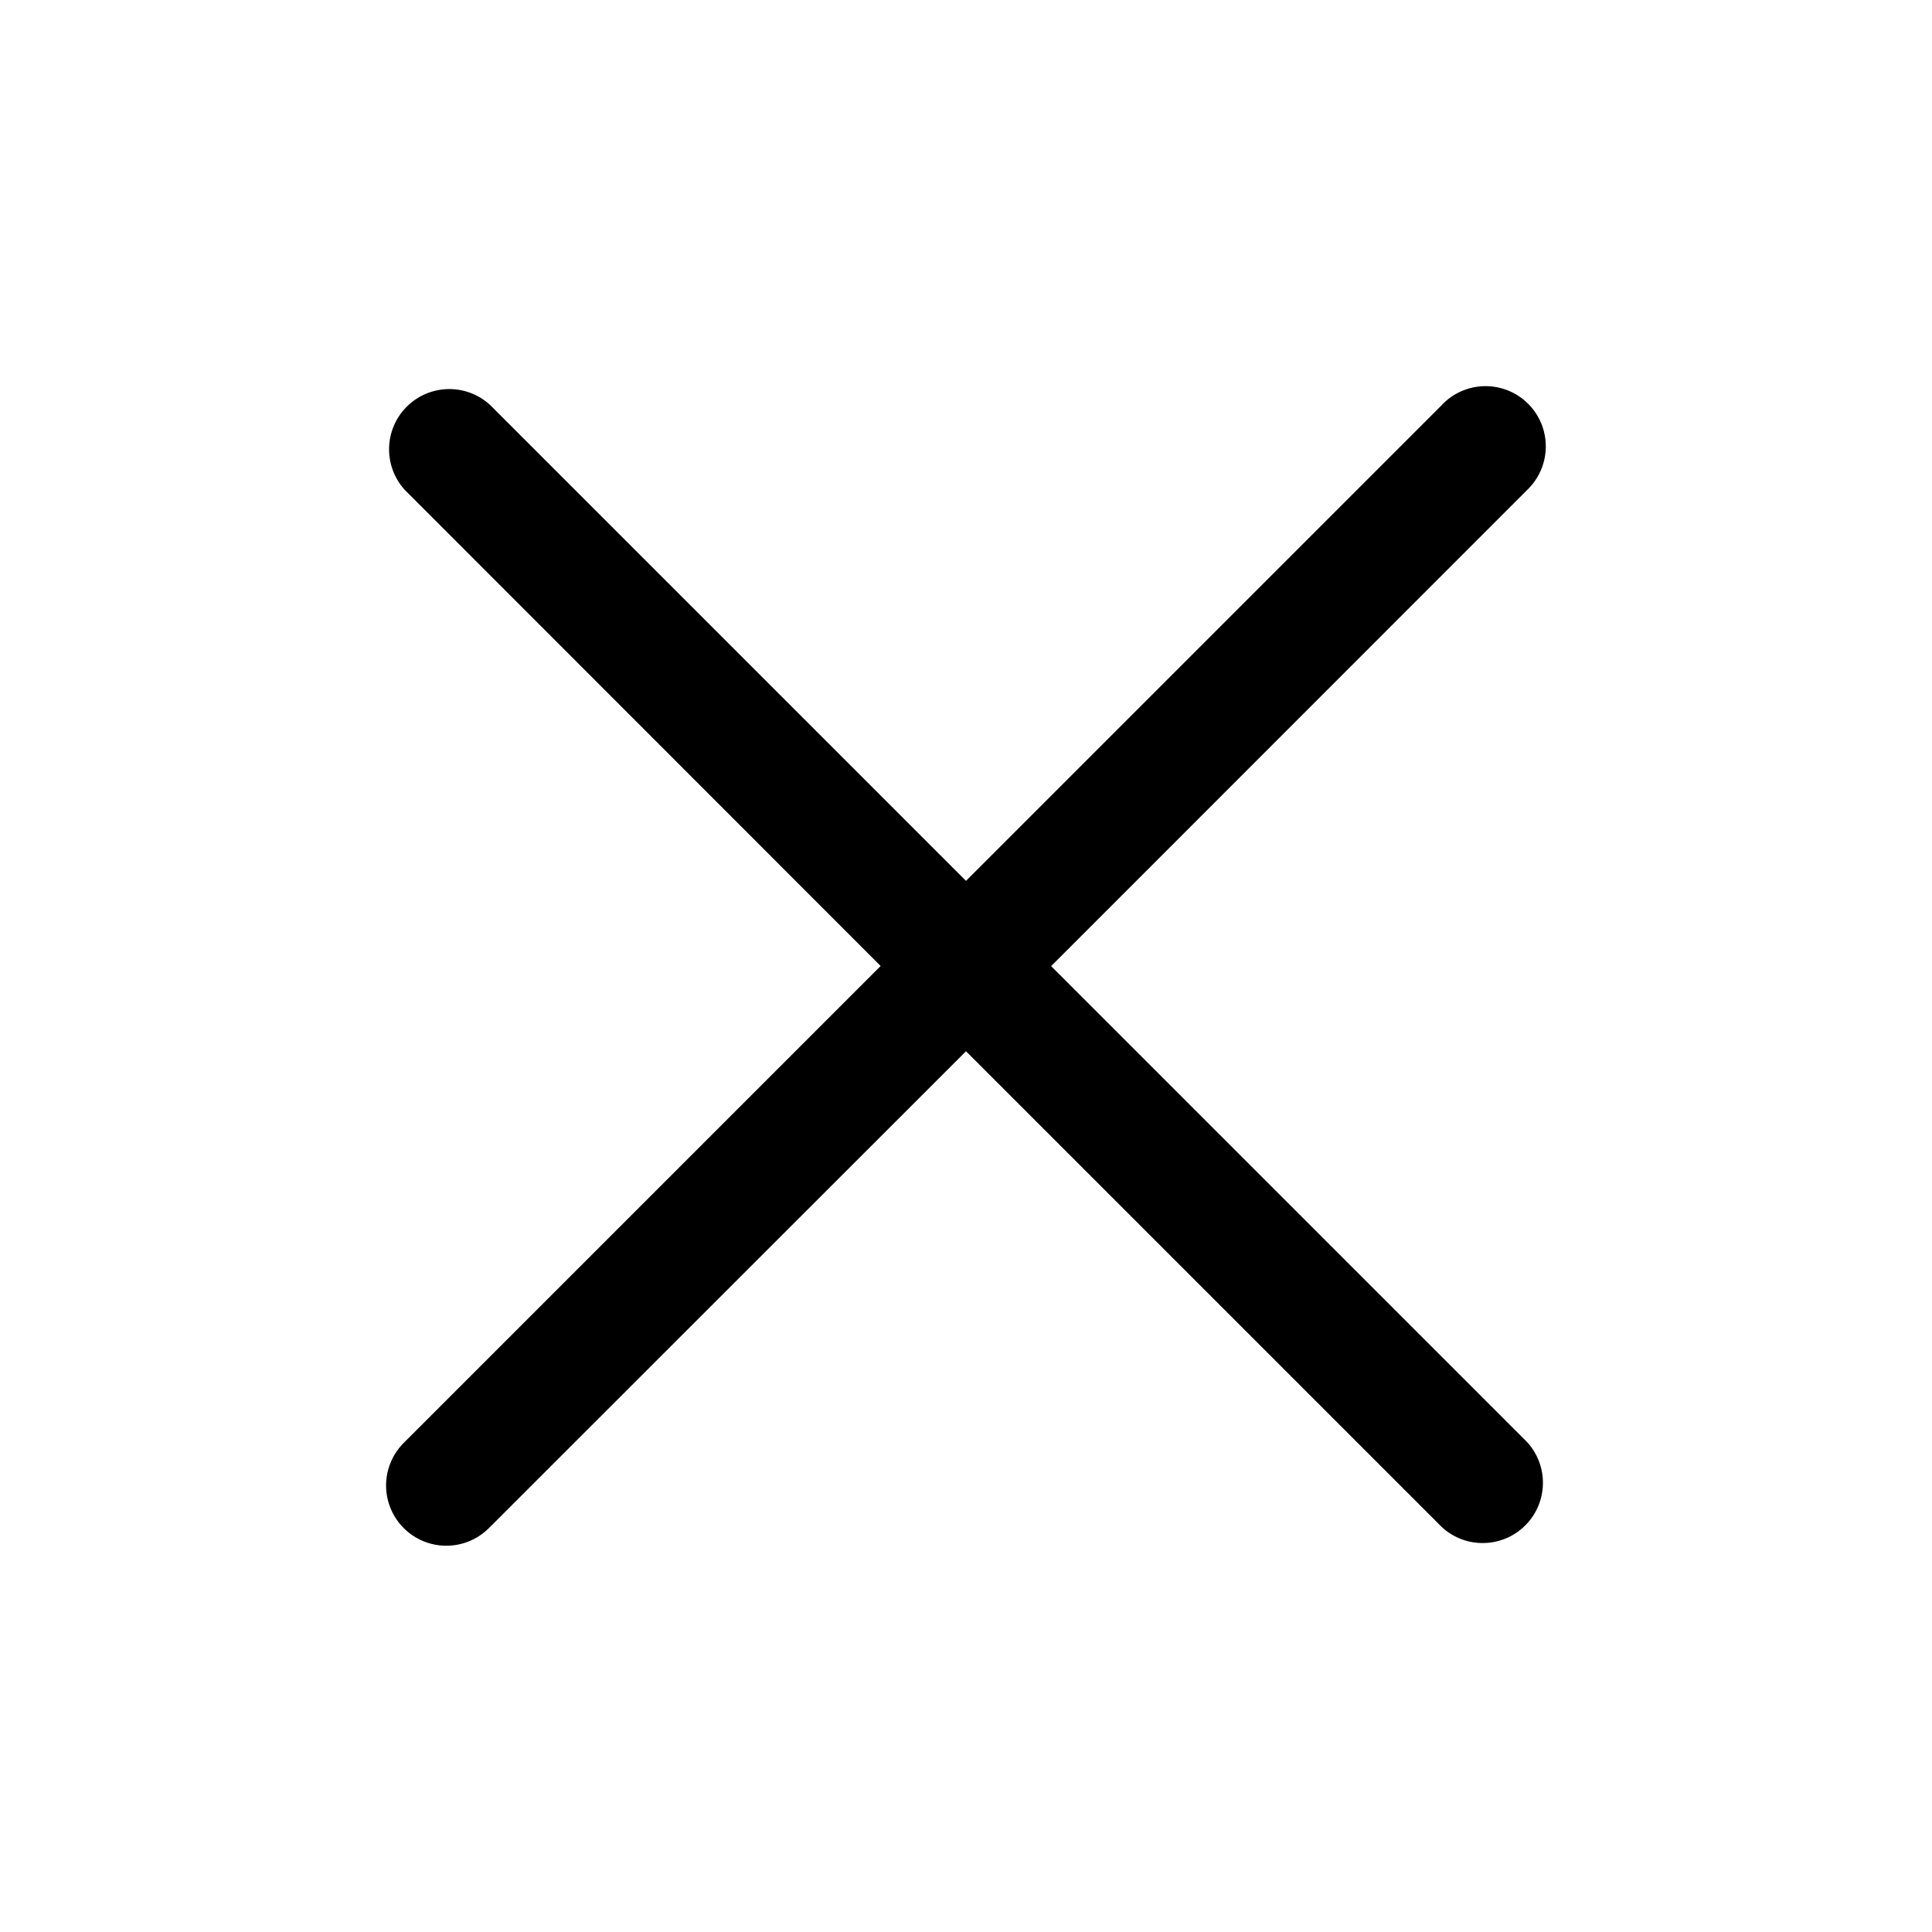
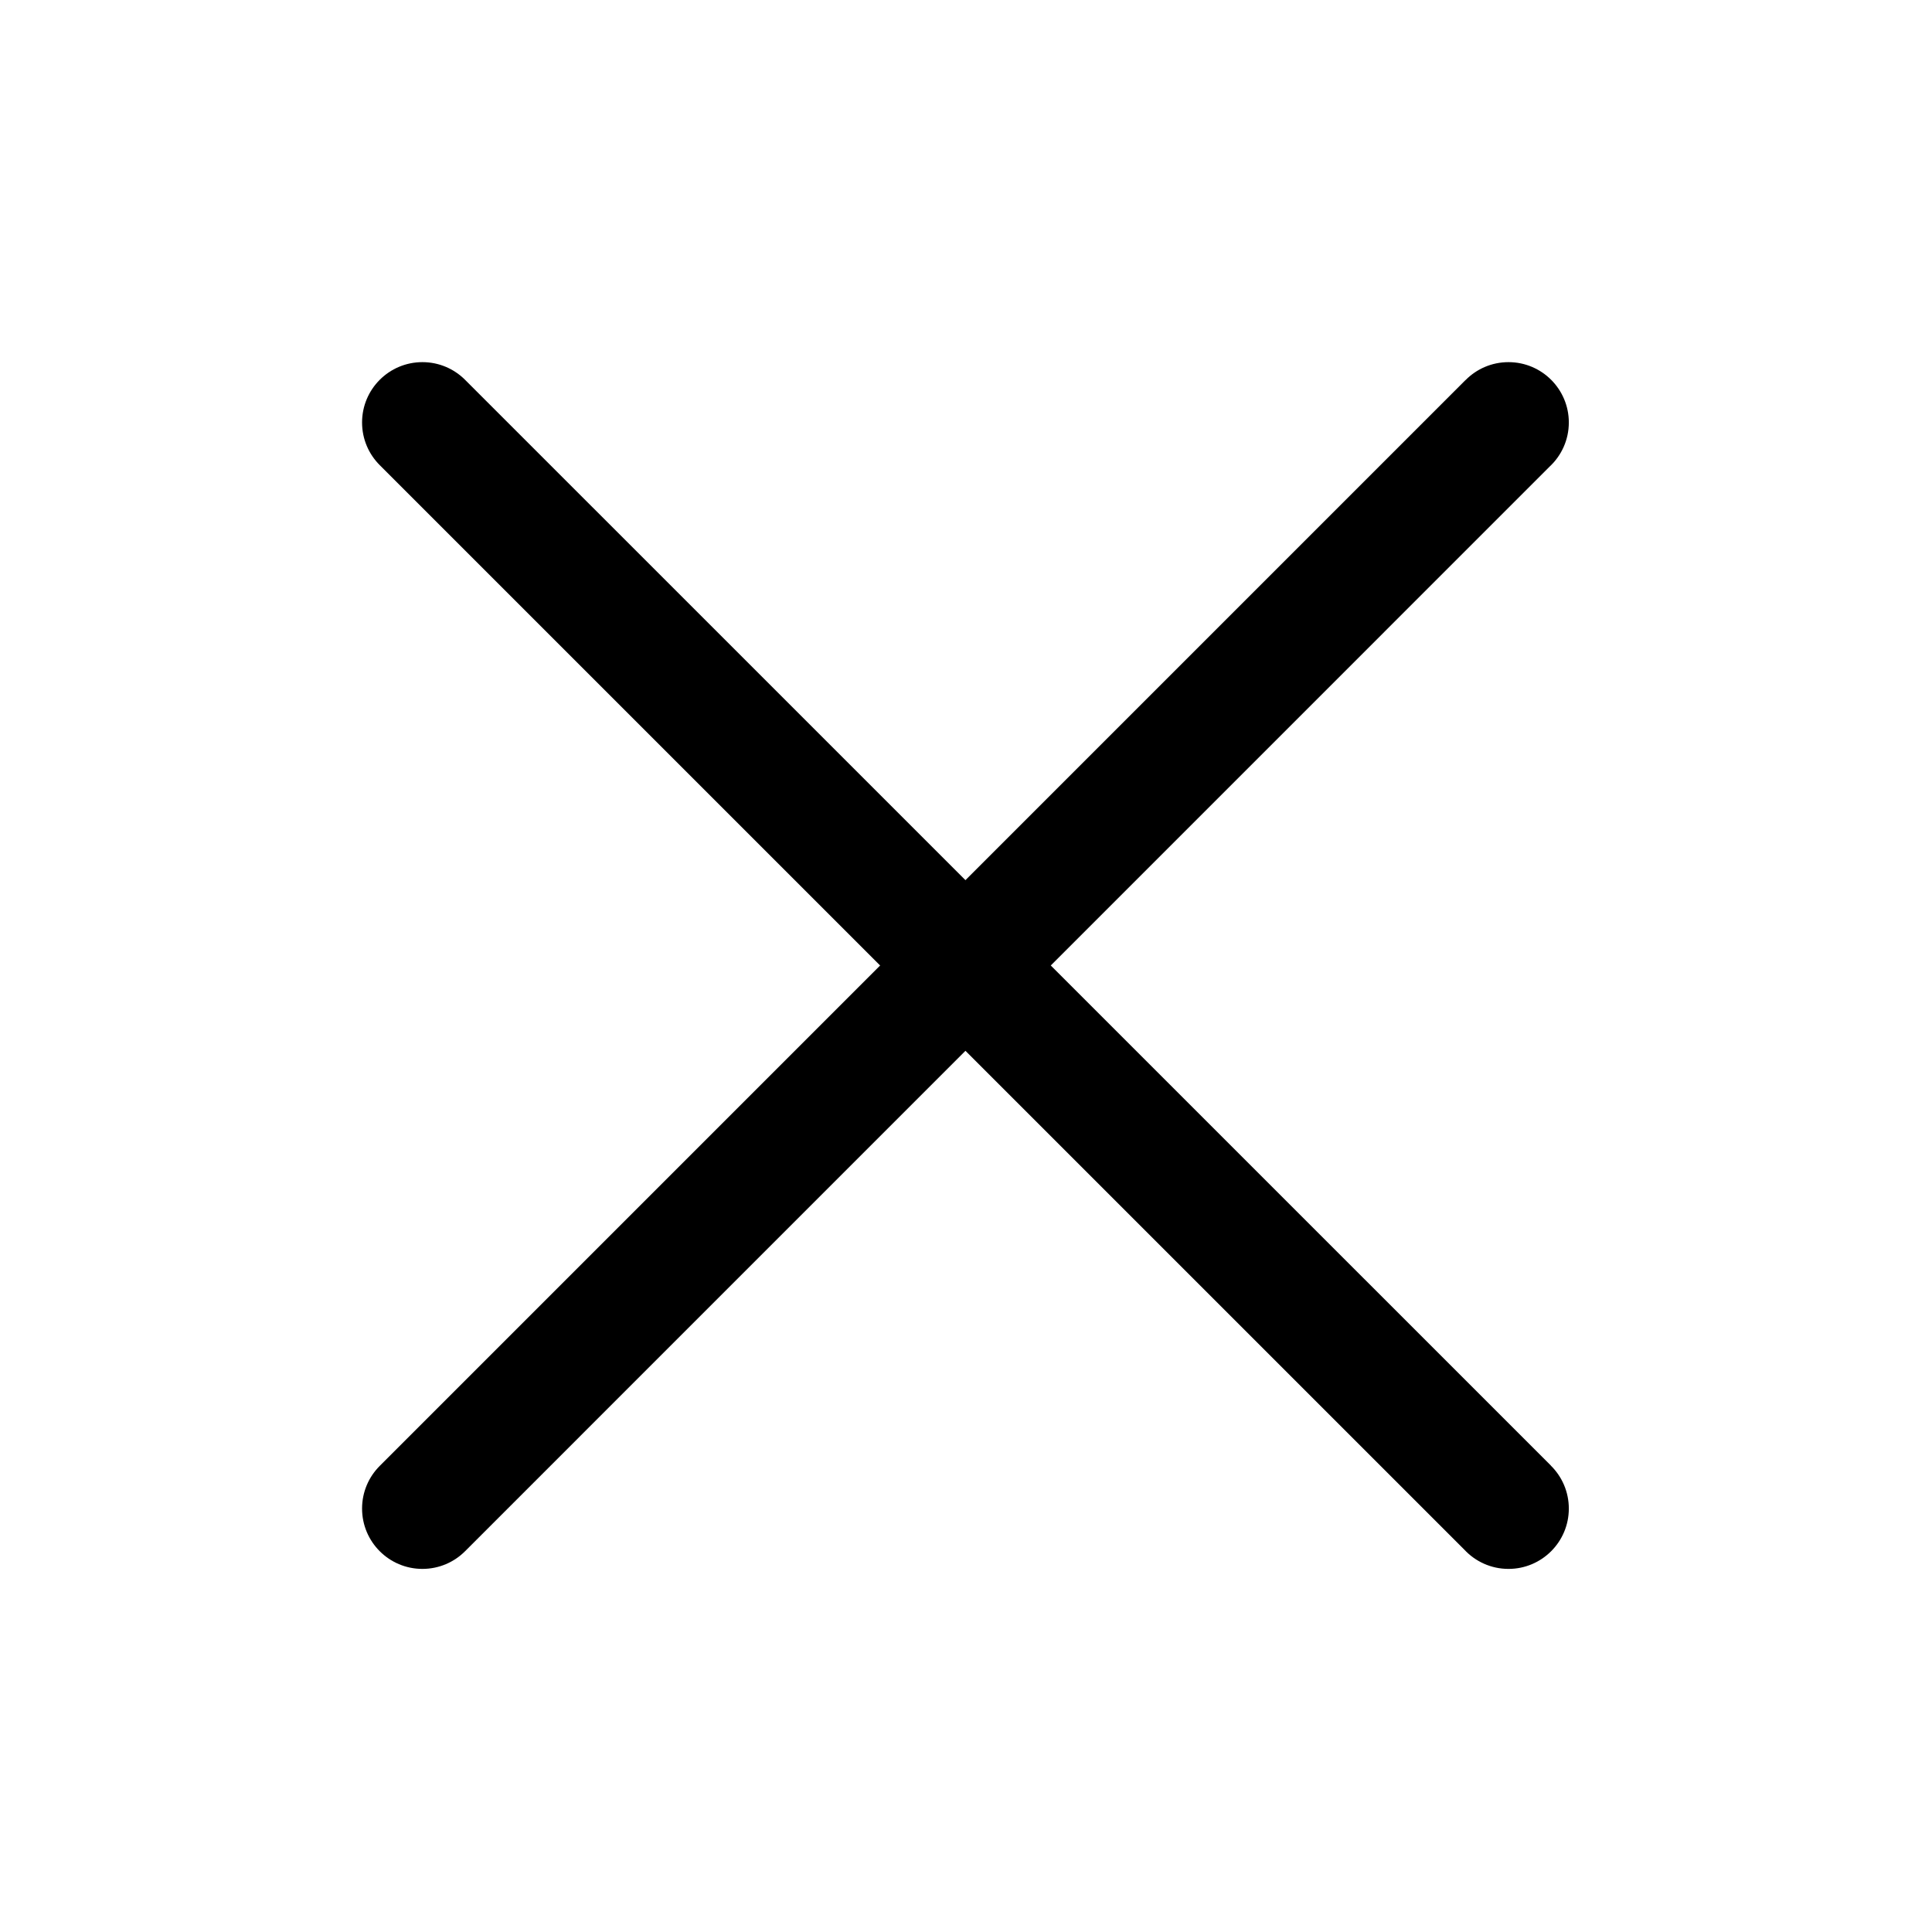
- <svg xmlns="http://www.w3.org/2000/svg" viewBox="0 0 1024 1024" data-v-ea893728="">
-   <path fill="currentColor" d="M764.288 214.592 512 466.88 259.712 214.592a31.936 31.936 0 0 0-45.12 45.12L466.752 512 214.528 764.224a31.936 31.936 0 1 0 45.12 45.184L512 557.184l252.288 252.288a31.936 31.936 0 0 0 45.12-45.12L557.12 512.064l252.288-252.352a31.936 31.936 0 1 0-45.12-45.184z">
-    </path>
+ <svg xmlns="http://www.w3.org/2000/svg" t="1713706278425" class="icon" viewBox="0 0 1024 1024" version="1.1" p-id="2591" width="200" height="200">
+   <path d="M822.003 776.822l0.023-0.022-575.522-575.483c-5.788-5.792-13.786-9.374-22.621-9.374-17.662 0-31.98 14.318-31.98 31.98 0 8.834 3.582 16.832 9.373 22.62L776.112 821.34c5.84 6.278 14.167 10.21 23.417 10.21 17.662 0 31.98-14.318 31.98-31.98 0-8.901-3.638-16.949-9.506-22.747z" p-id="2592" />
+   <path d="M776.784 201.448l-0.023-0.022-575.483 575.521c-5.792 5.788-9.374 13.786-9.374 22.621 0 17.663 14.318 31.98 31.98 31.98 8.834 0 16.832-3.582 22.62-9.373L821.301 247.34c6.278-5.839 10.21-14.166 10.21-23.416 0-17.662-14.318-31.98-31.98-31.98-8.902 0-16.95 3.637-22.747 9.505z" p-id="2593" />
</svg>
